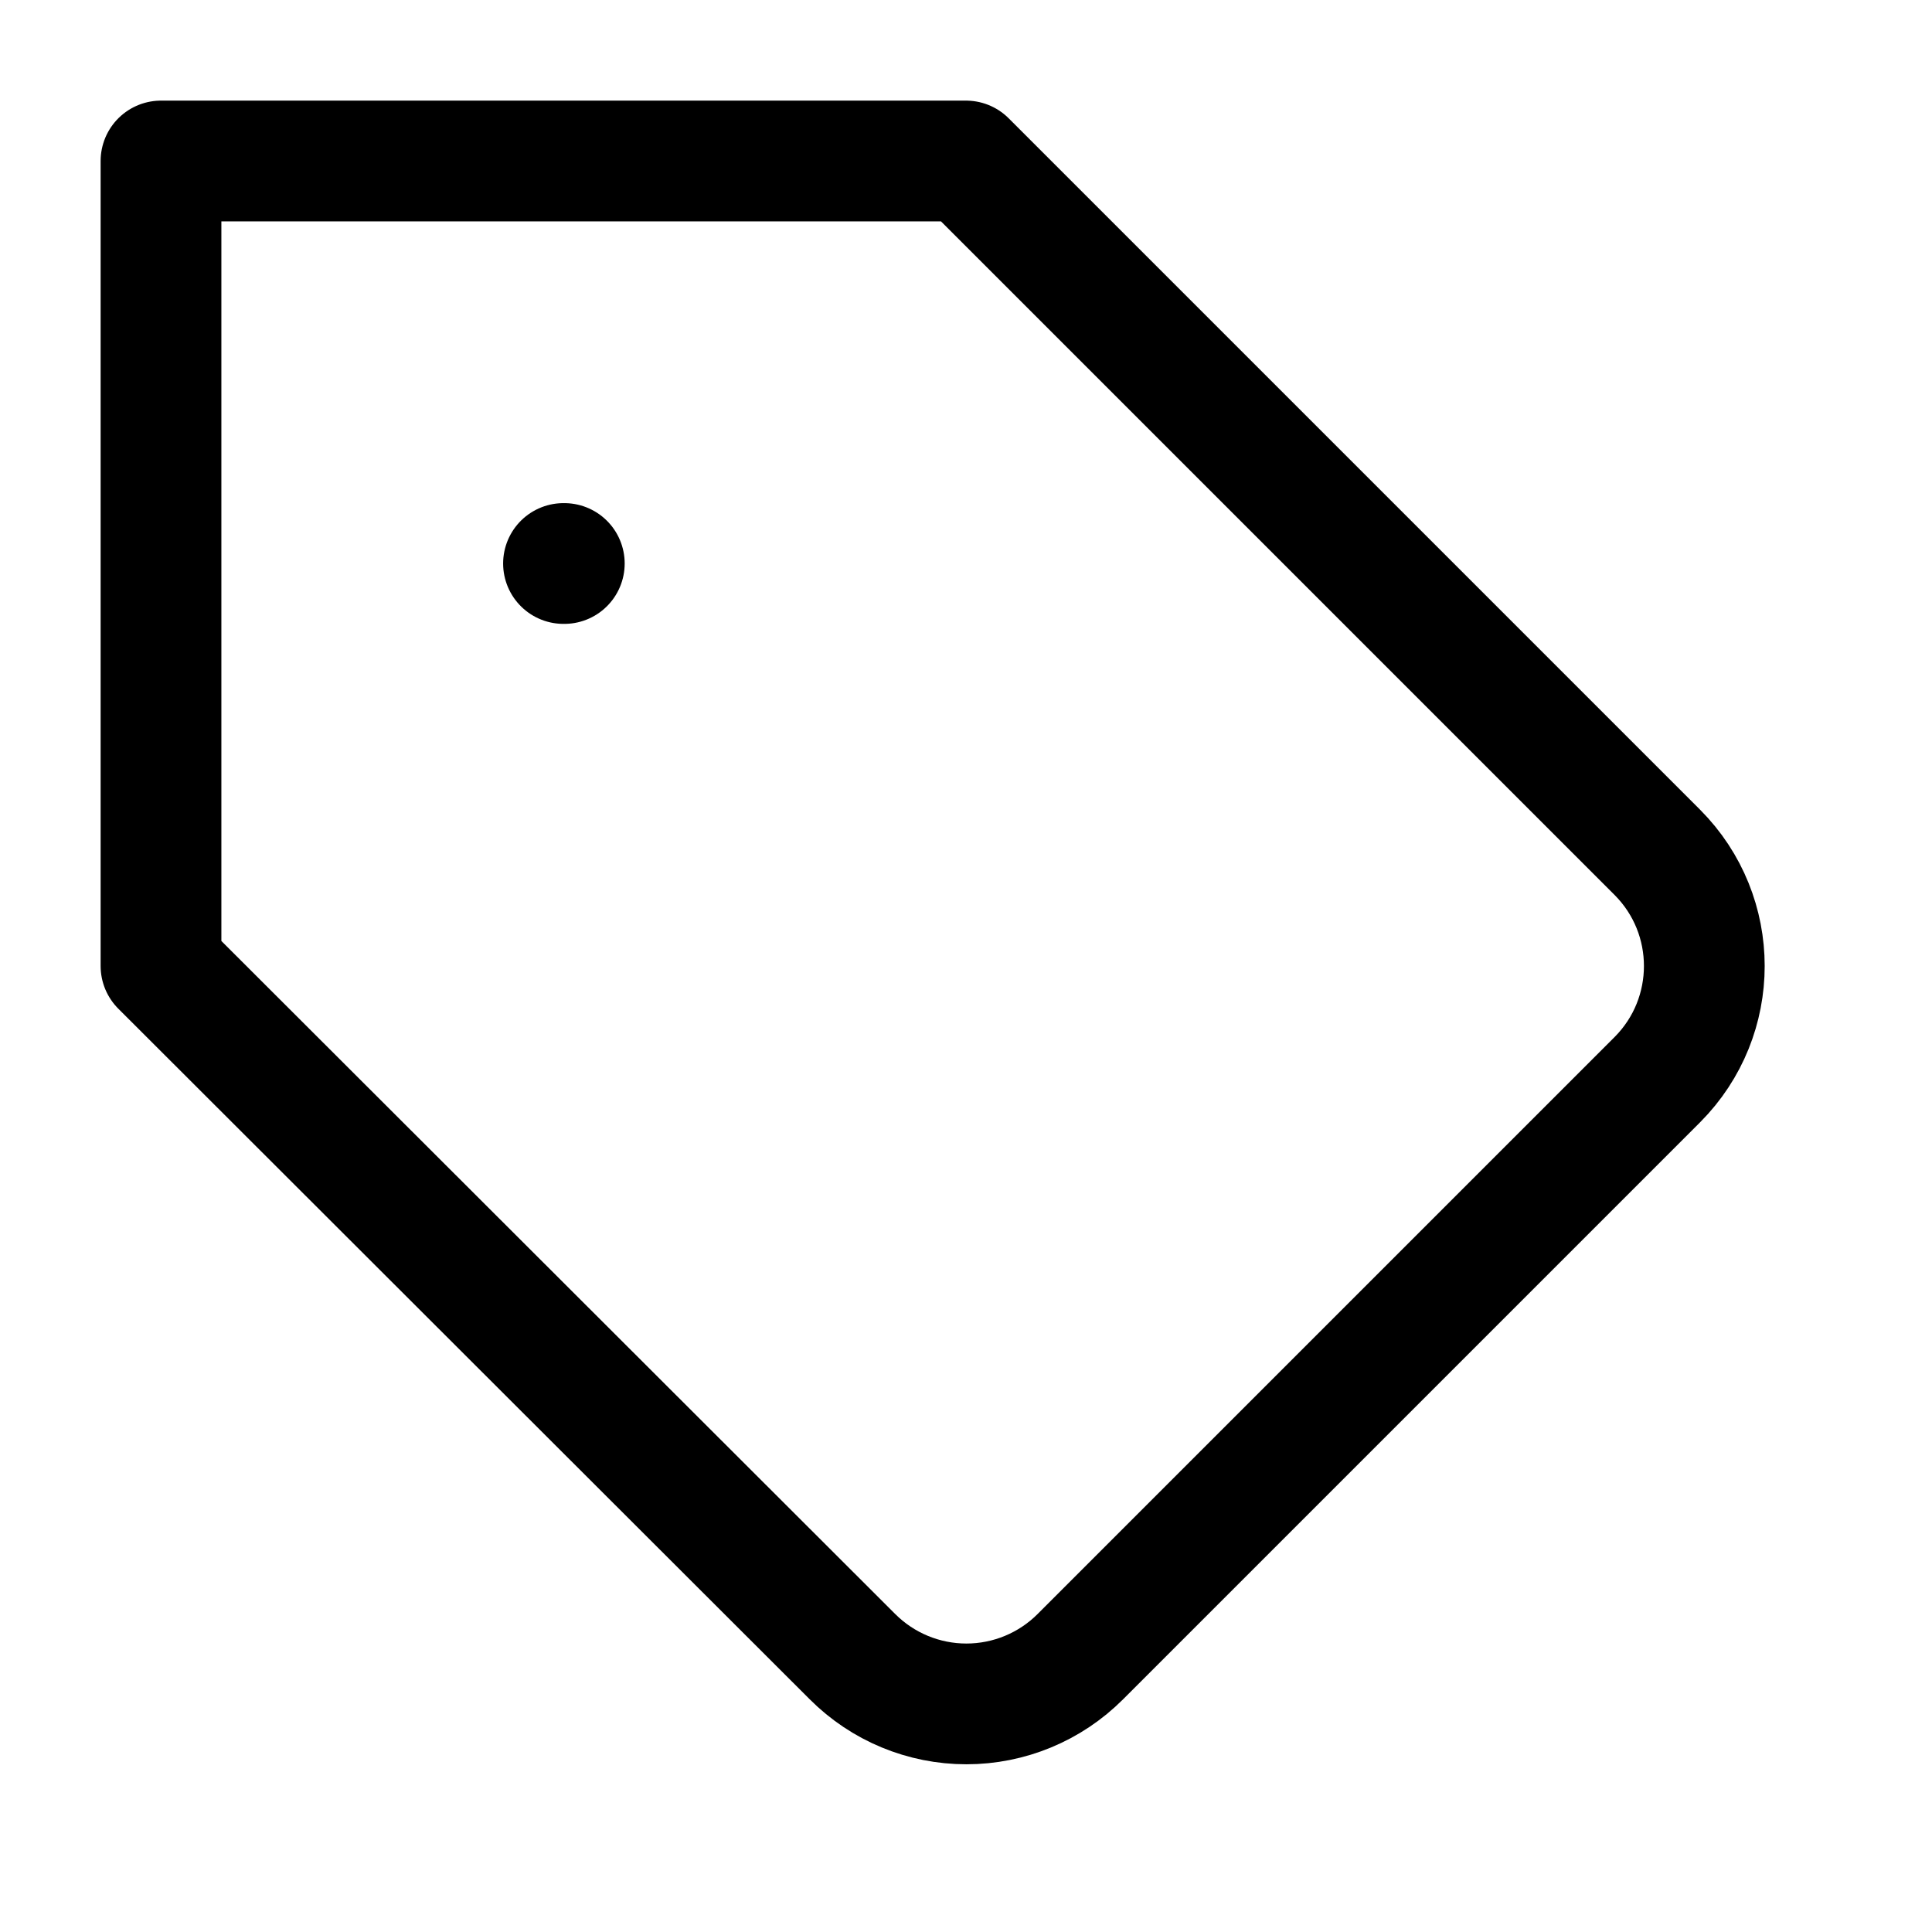
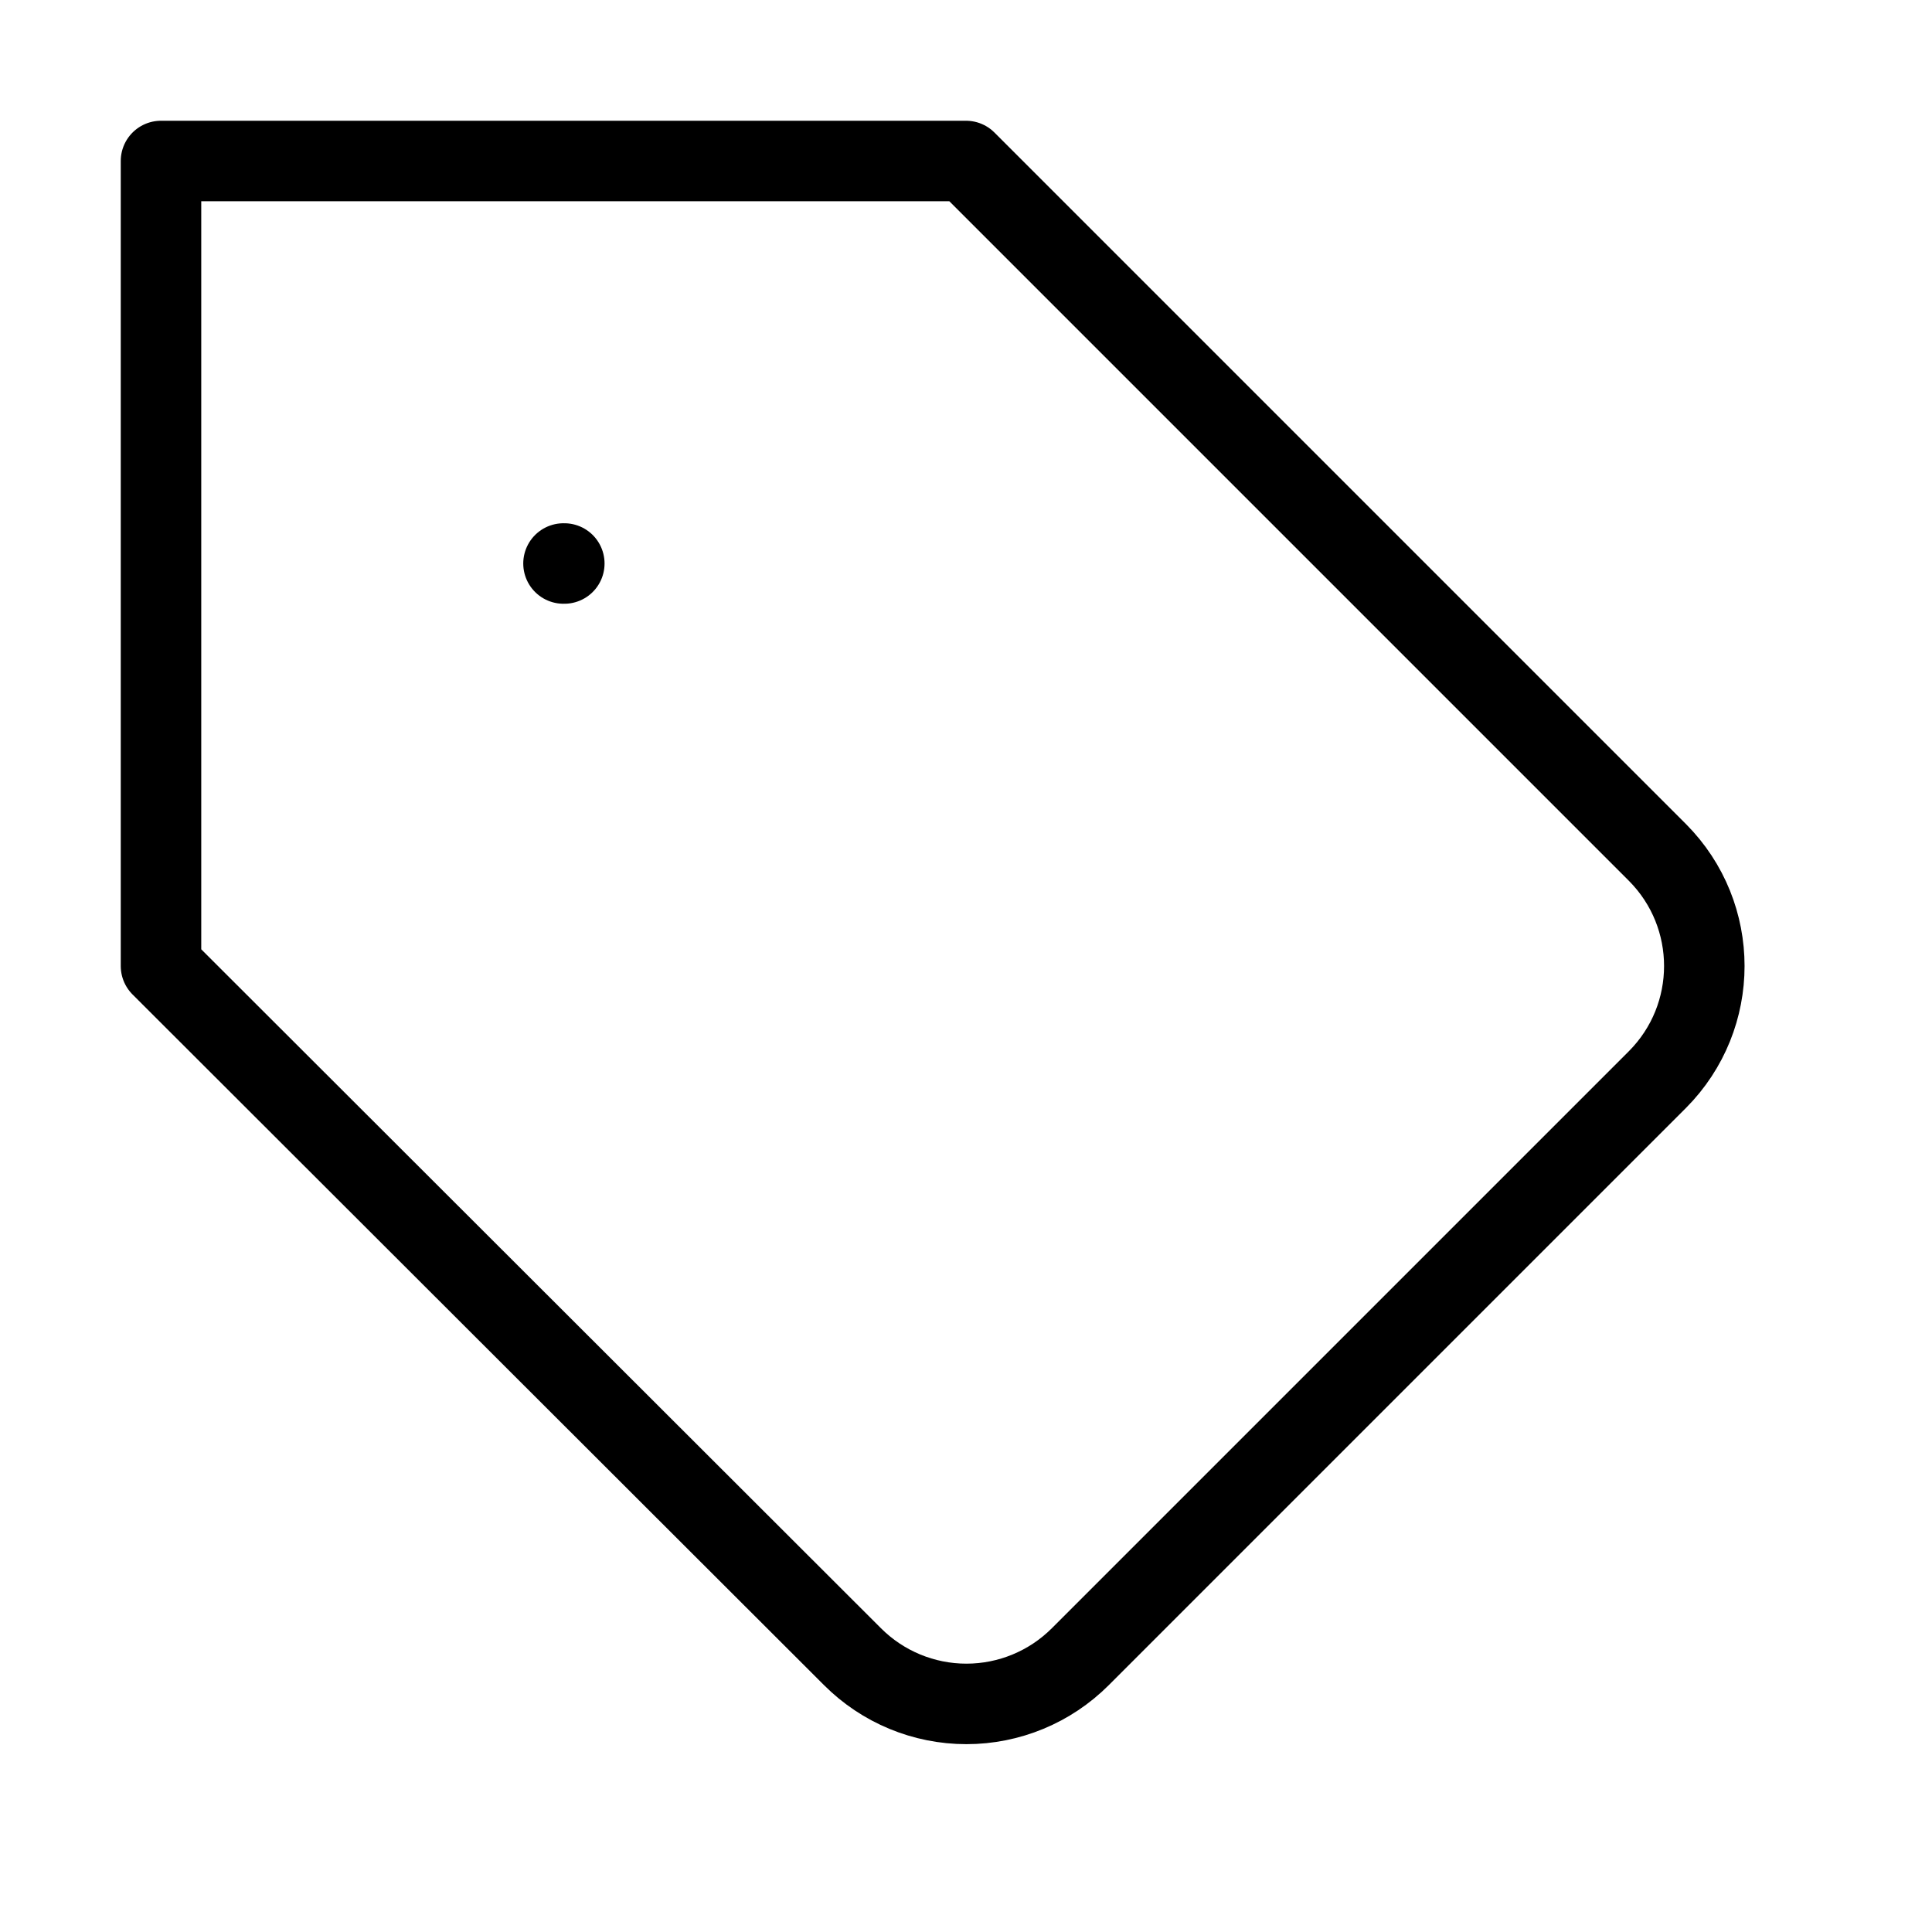
- <svg xmlns="http://www.w3.org/2000/svg" class="svg_stroke_black svg_stroke_width" viewBox="0 0 24 24" fill="none" stroke="black" stroke-width="1.5" stroke-linecap="round" stroke-linejoin="round">
+ <svg xmlns="http://www.w3.org/2000/svg" viewBox="0 0 24 24" fill="none" stroke="black" stroke-width="1" stroke-linecap="round" stroke-linejoin="round">
  <path d="M20.59 13.41l-7.17 7.17a2 2 0 0 1-2.83 0L2 12V2h10l8.59 8.59a2 2 0 0 1 0 2.82z" />
  <line x1="7" y1="7" x2="7.01" y2="7" />
</svg>
